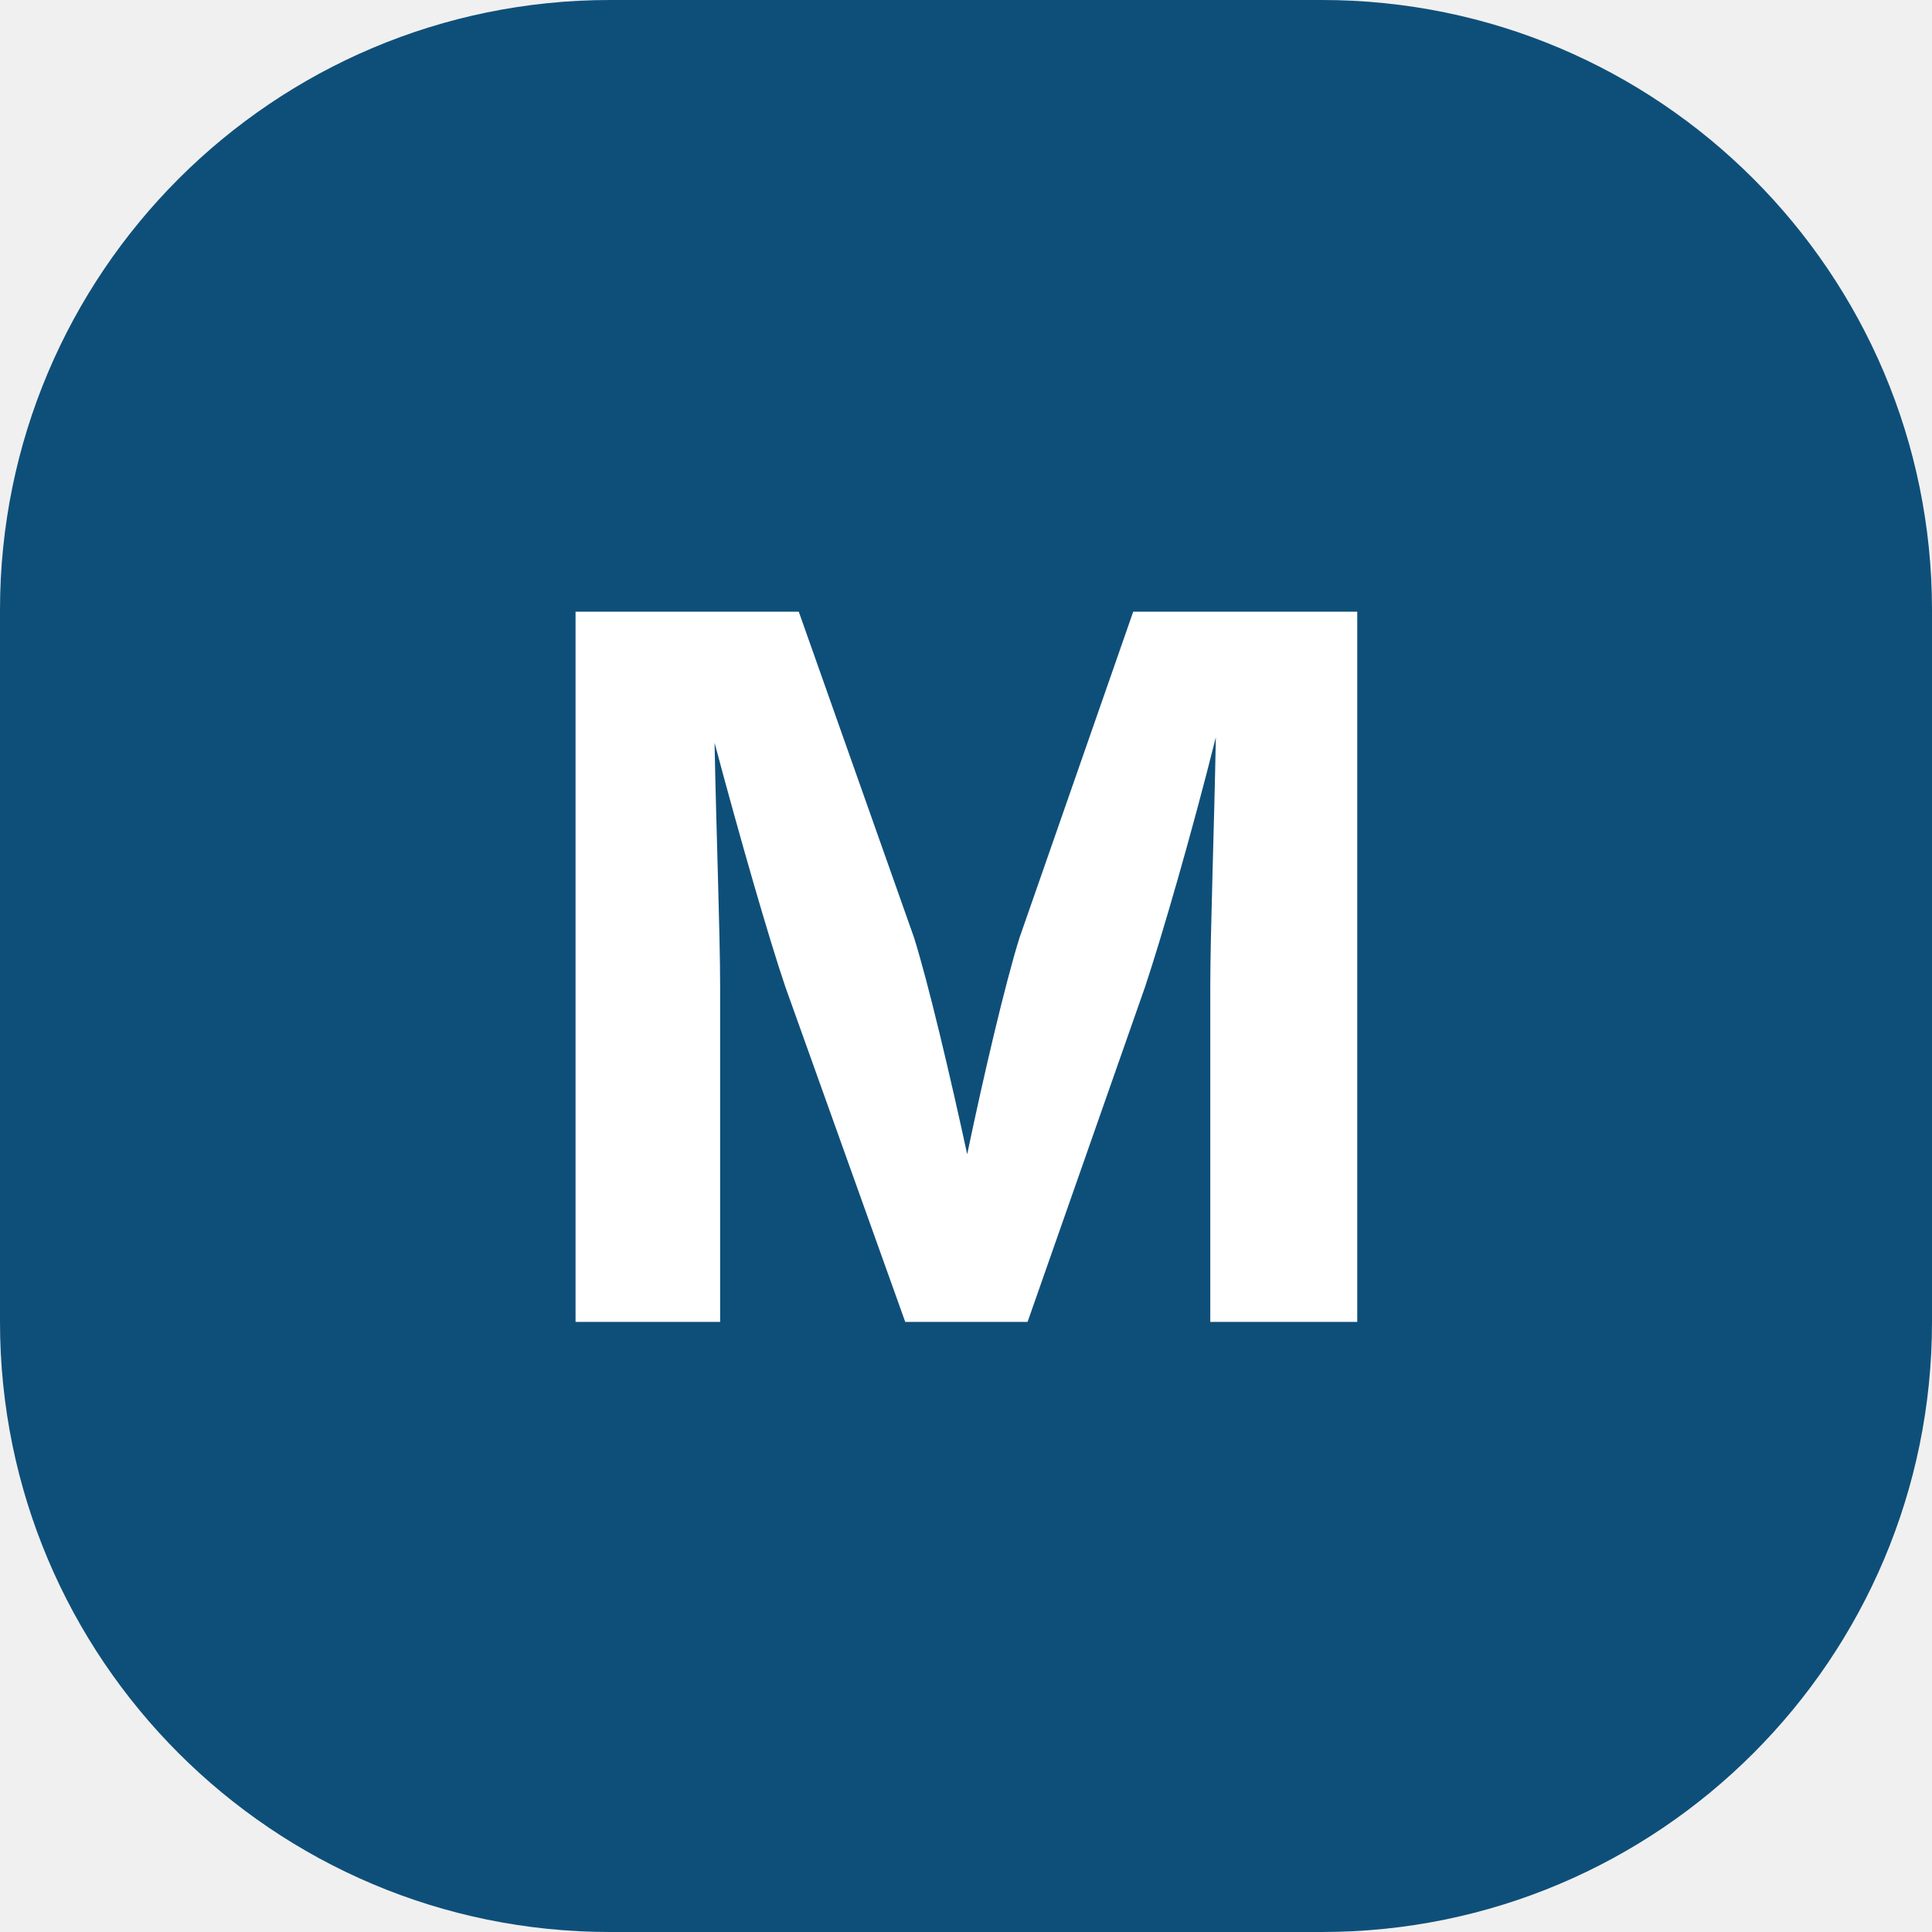
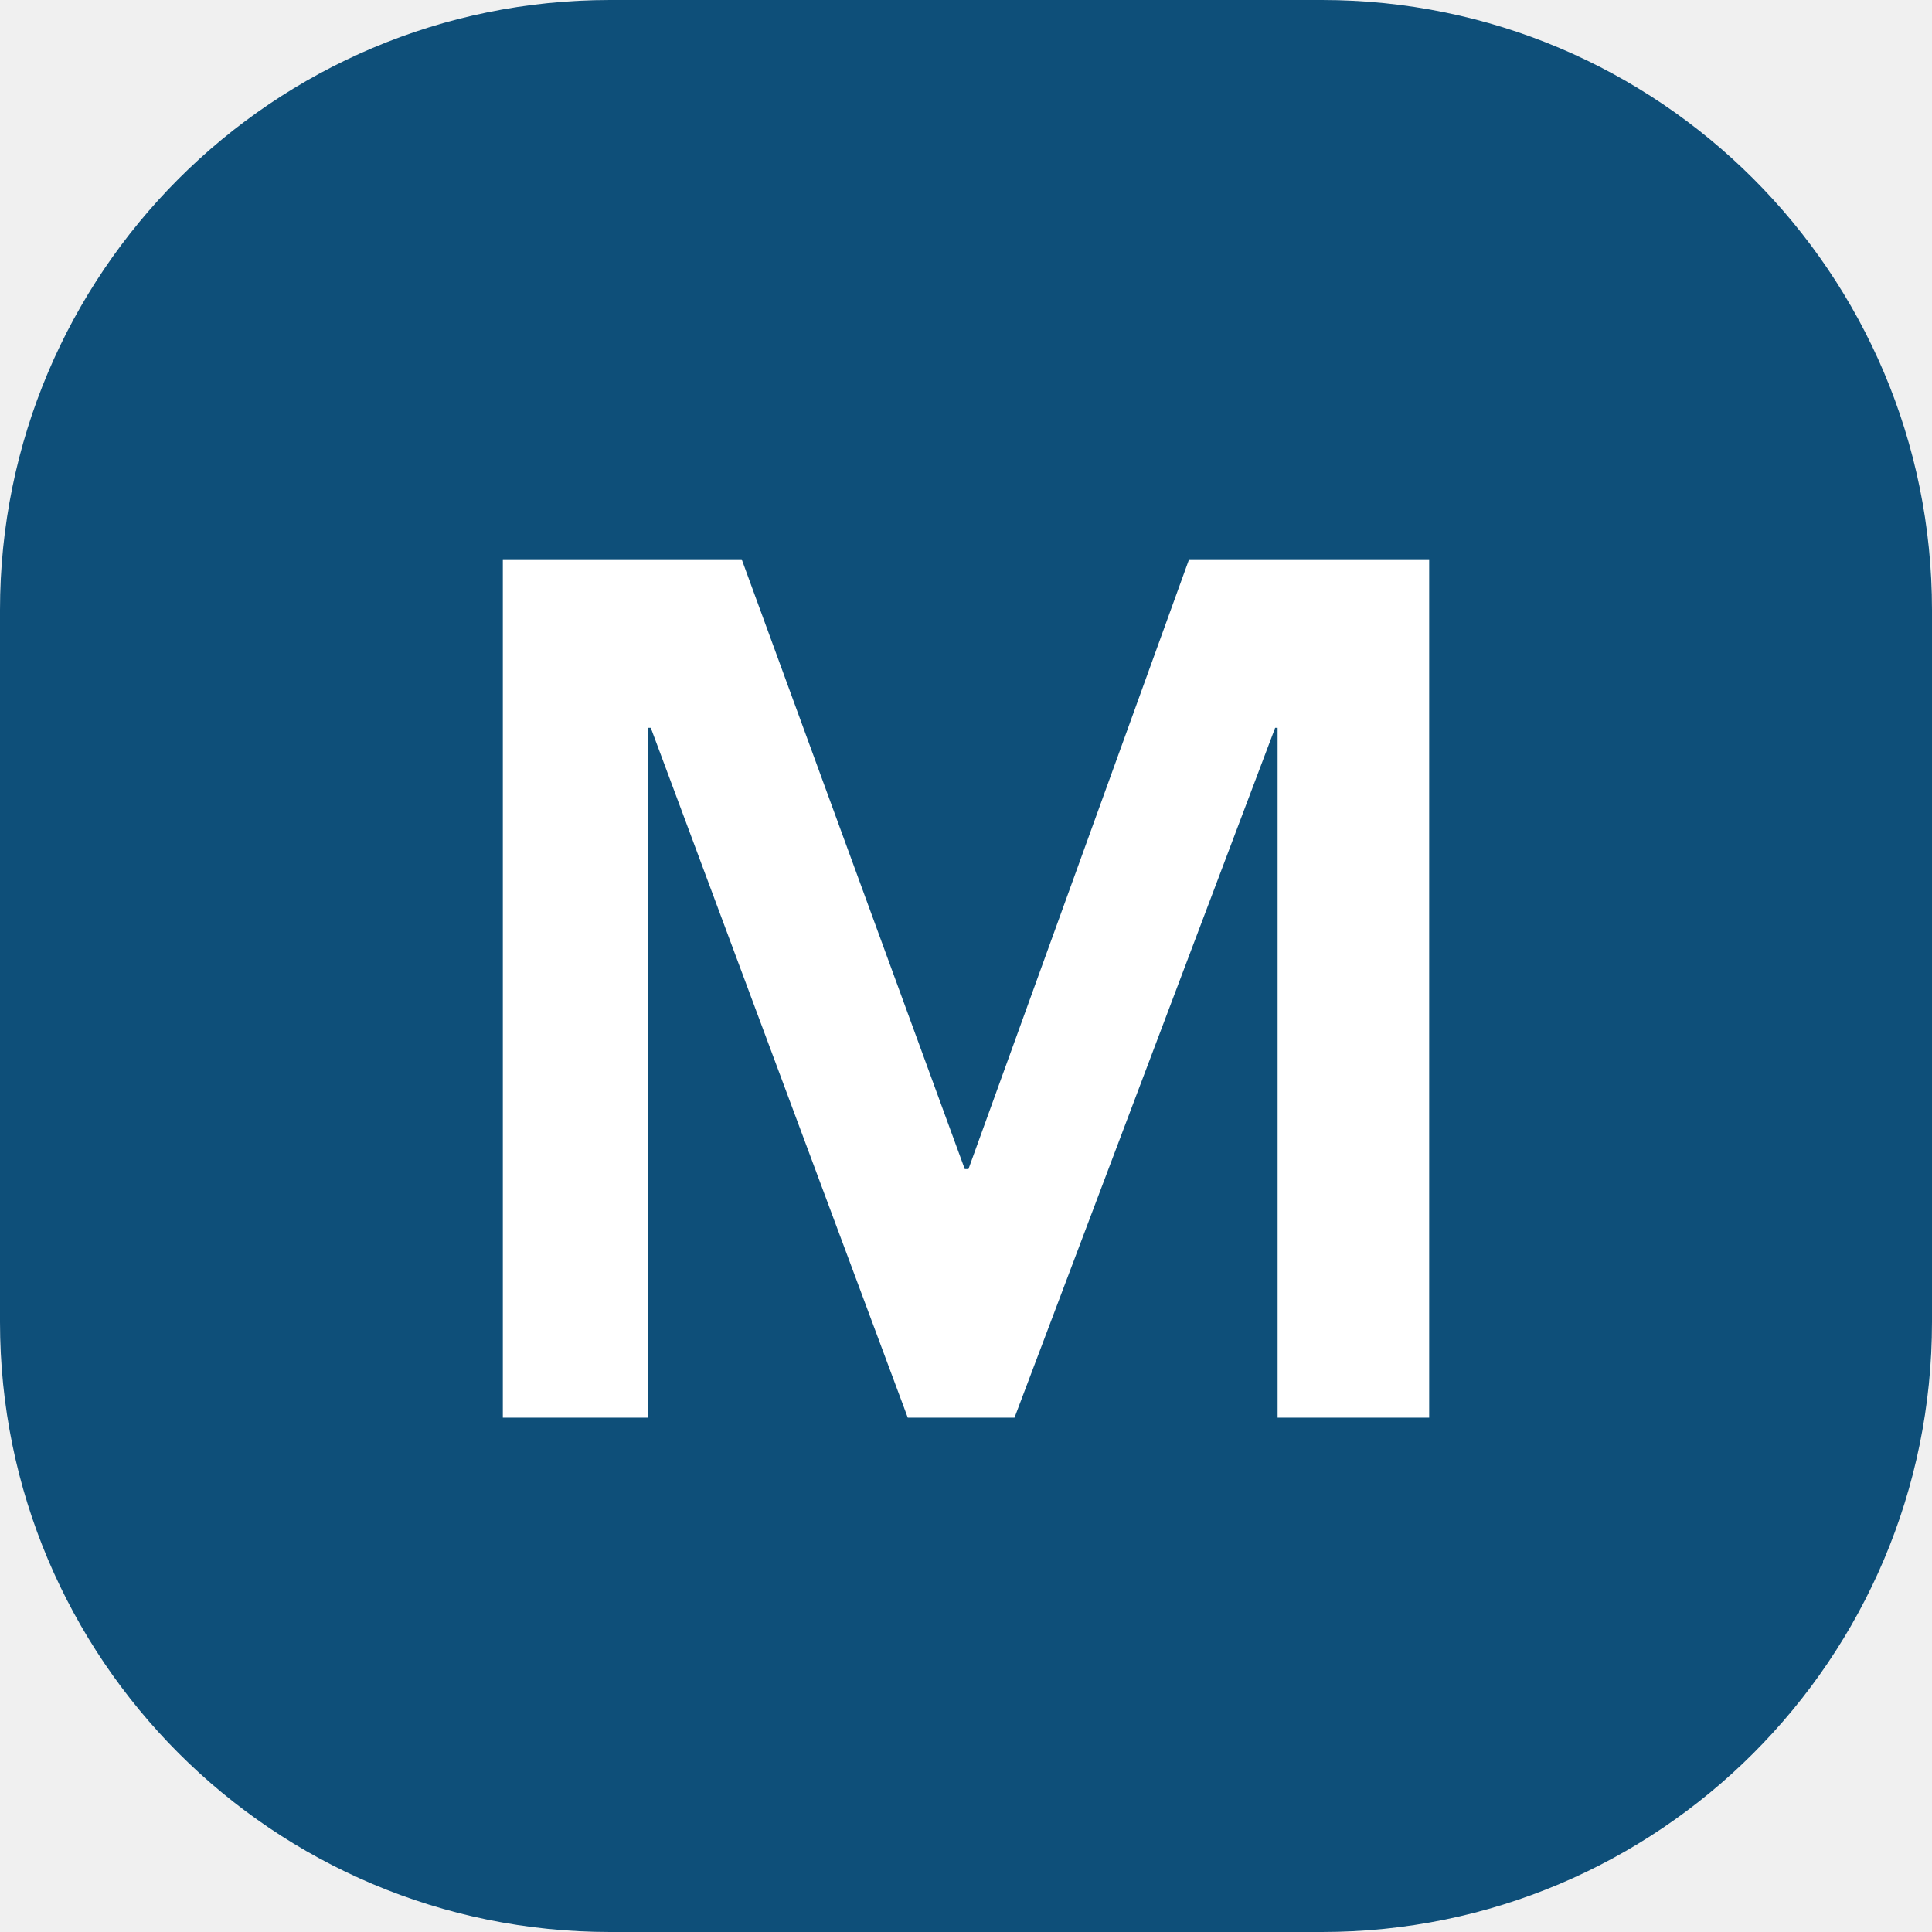
<svg xmlns="http://www.w3.org/2000/svg" width="38" height="38" viewBox="0 0 38 38">
-   <rect width="38" height="38" rx="12" fill="#0e4f79" />
-   <text x="19" y="26" fill="#fff" text-anchor="middle" font-family="-apple-system, BlinkMacSystemFont, 'Segoe UI', sans-serif" font-size="19.2" font-weight="700">M</text>
+   <path id="bg" fill="#0e4f79" stroke="none" d="M 12 0 L 26 0 C 32.627 0 38 5.373 38 12 L 38 26 C 38 32.627 32.627 38 26 38 L 12 38 C 5.373 38 0 32.627 0 26 L 0 12 C -0 5.373 5.373 0 12 0 Z" />
+   <path id="M" fill="#ffffff" fill-rule="evenodd" stroke="none" d="M 9.89 11 L 14.588 11 L 18.976 22.995 L 19.048 22.995 L 23.388 11 L 28.11 11 L 28.11 27.884 L 25.129 27.884 L 25.129 14.315 L 25.081 14.315 L 19.954 27.884 L 17.855 27.884 L 12.8 14.315 L 12.752 14.315 L 12.752 27.884 L 9.89 27.884 Z" />
</svg>
